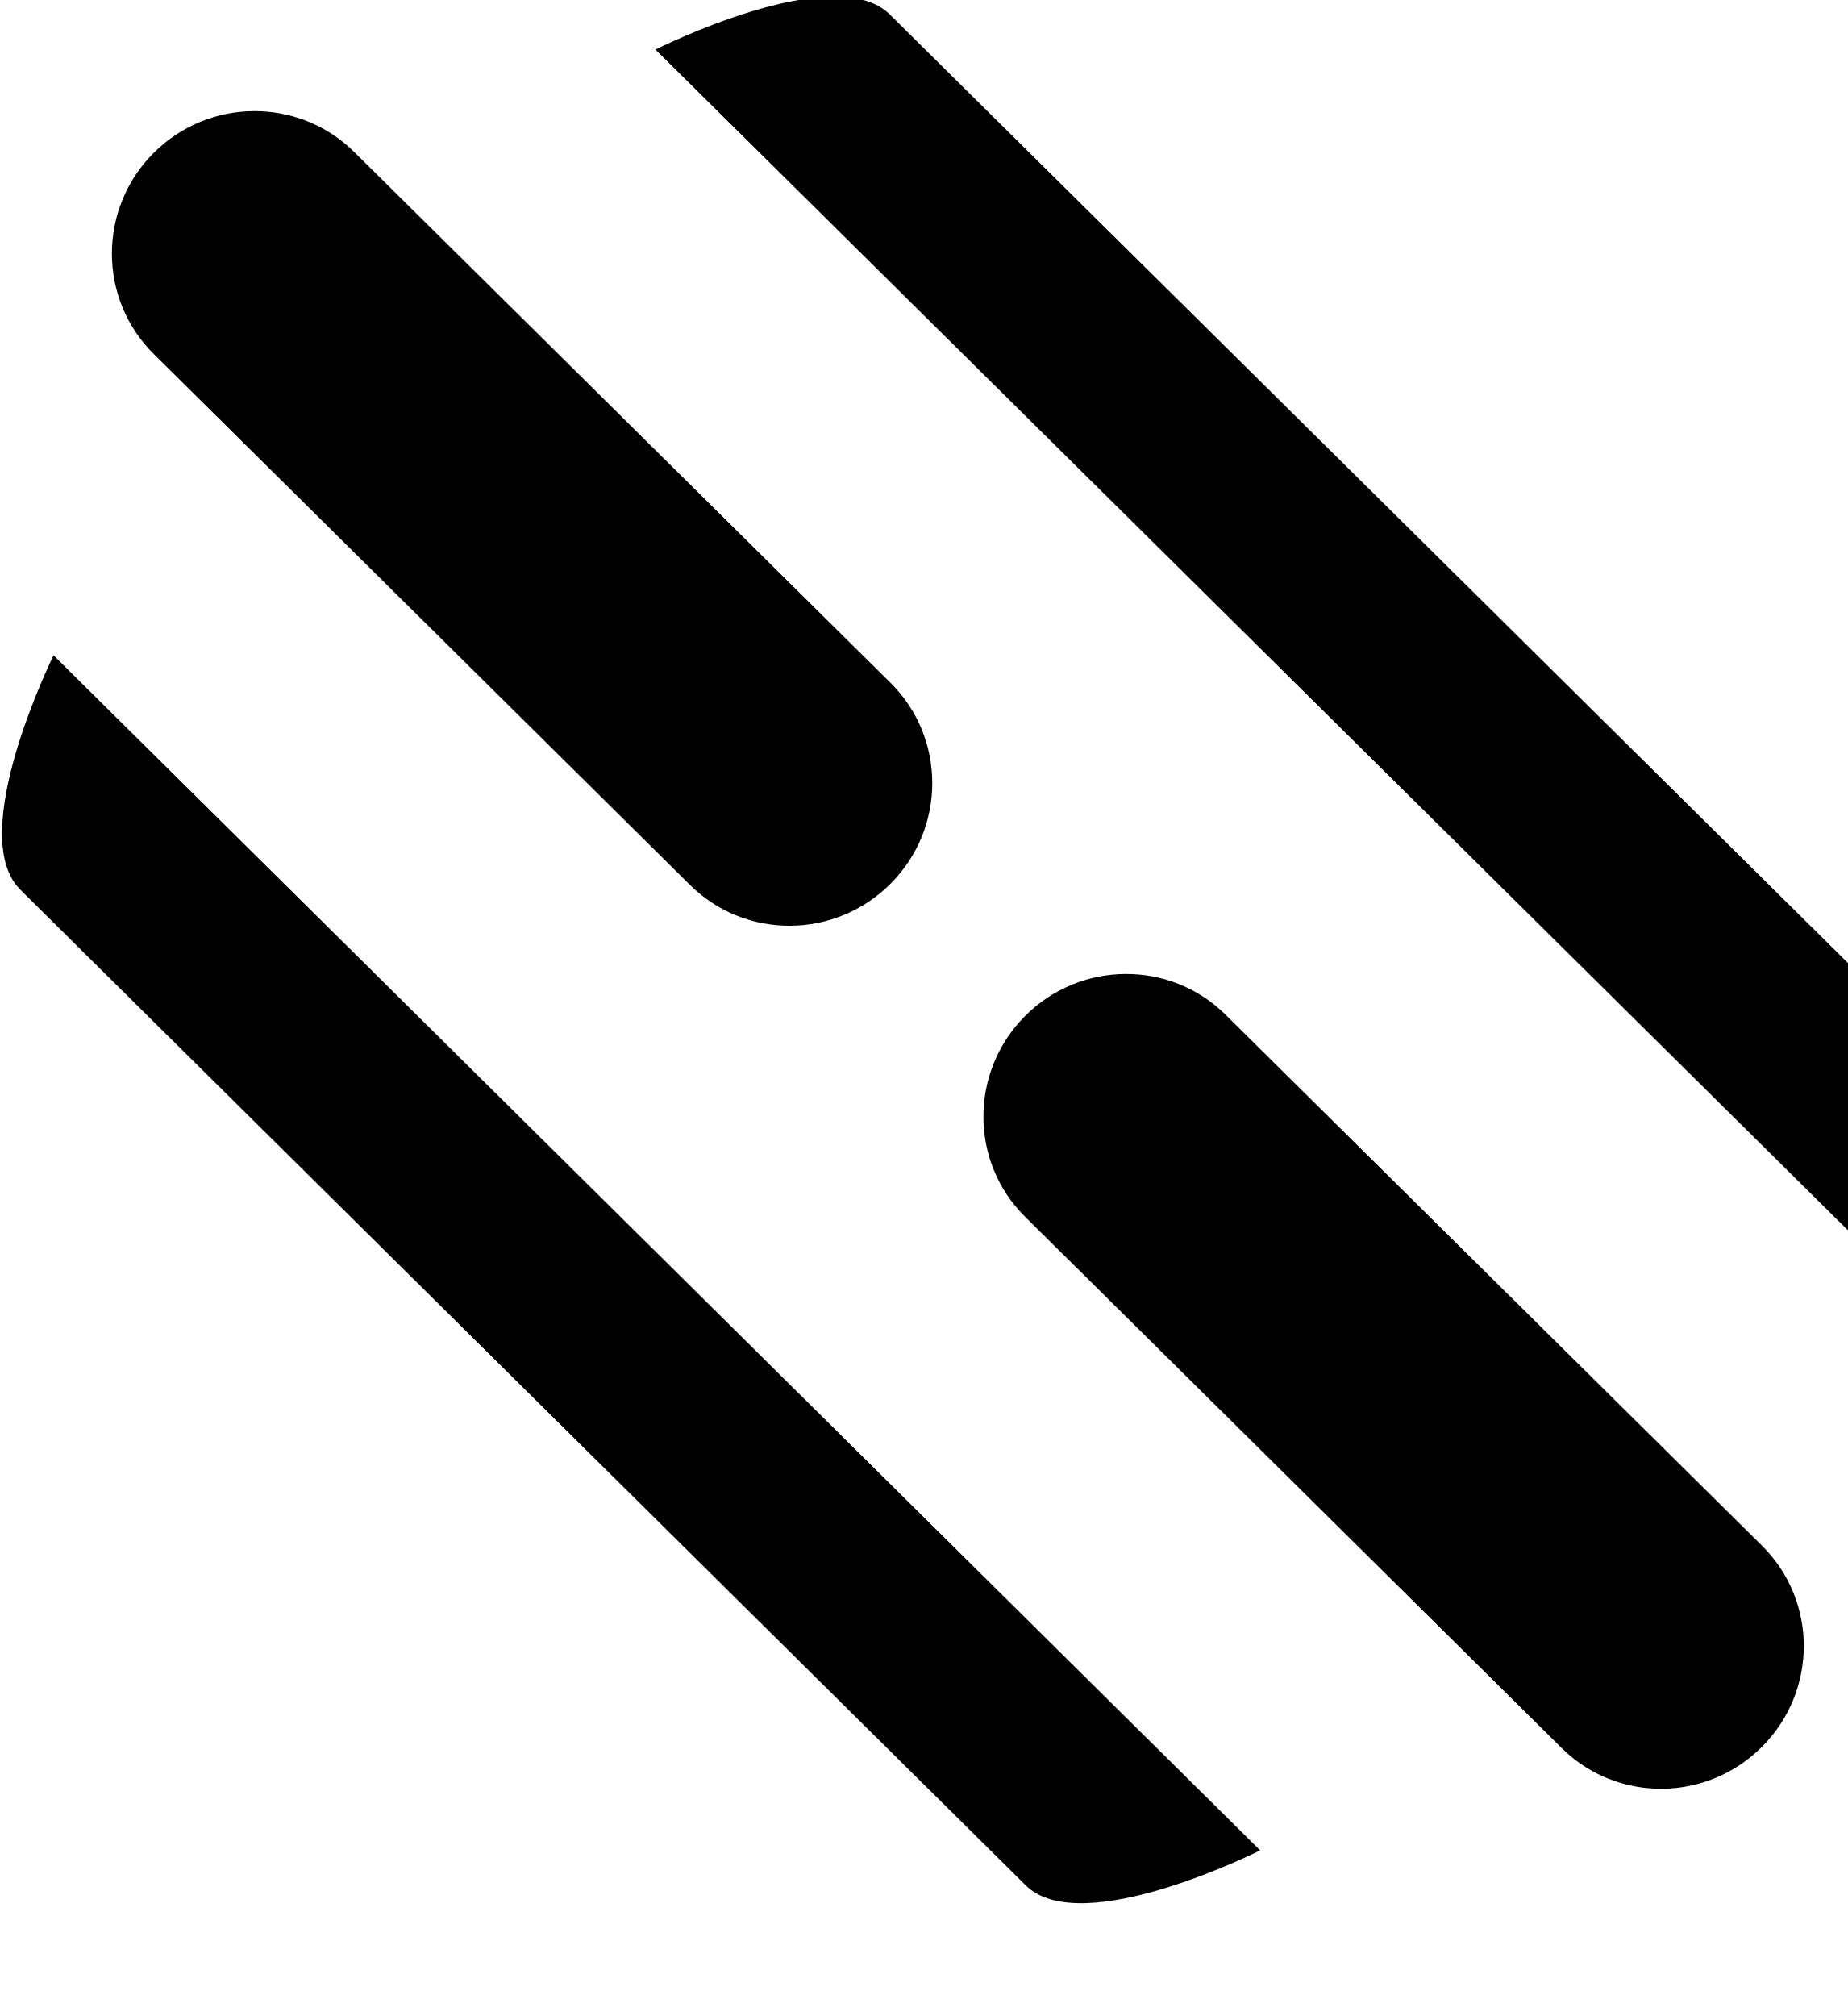
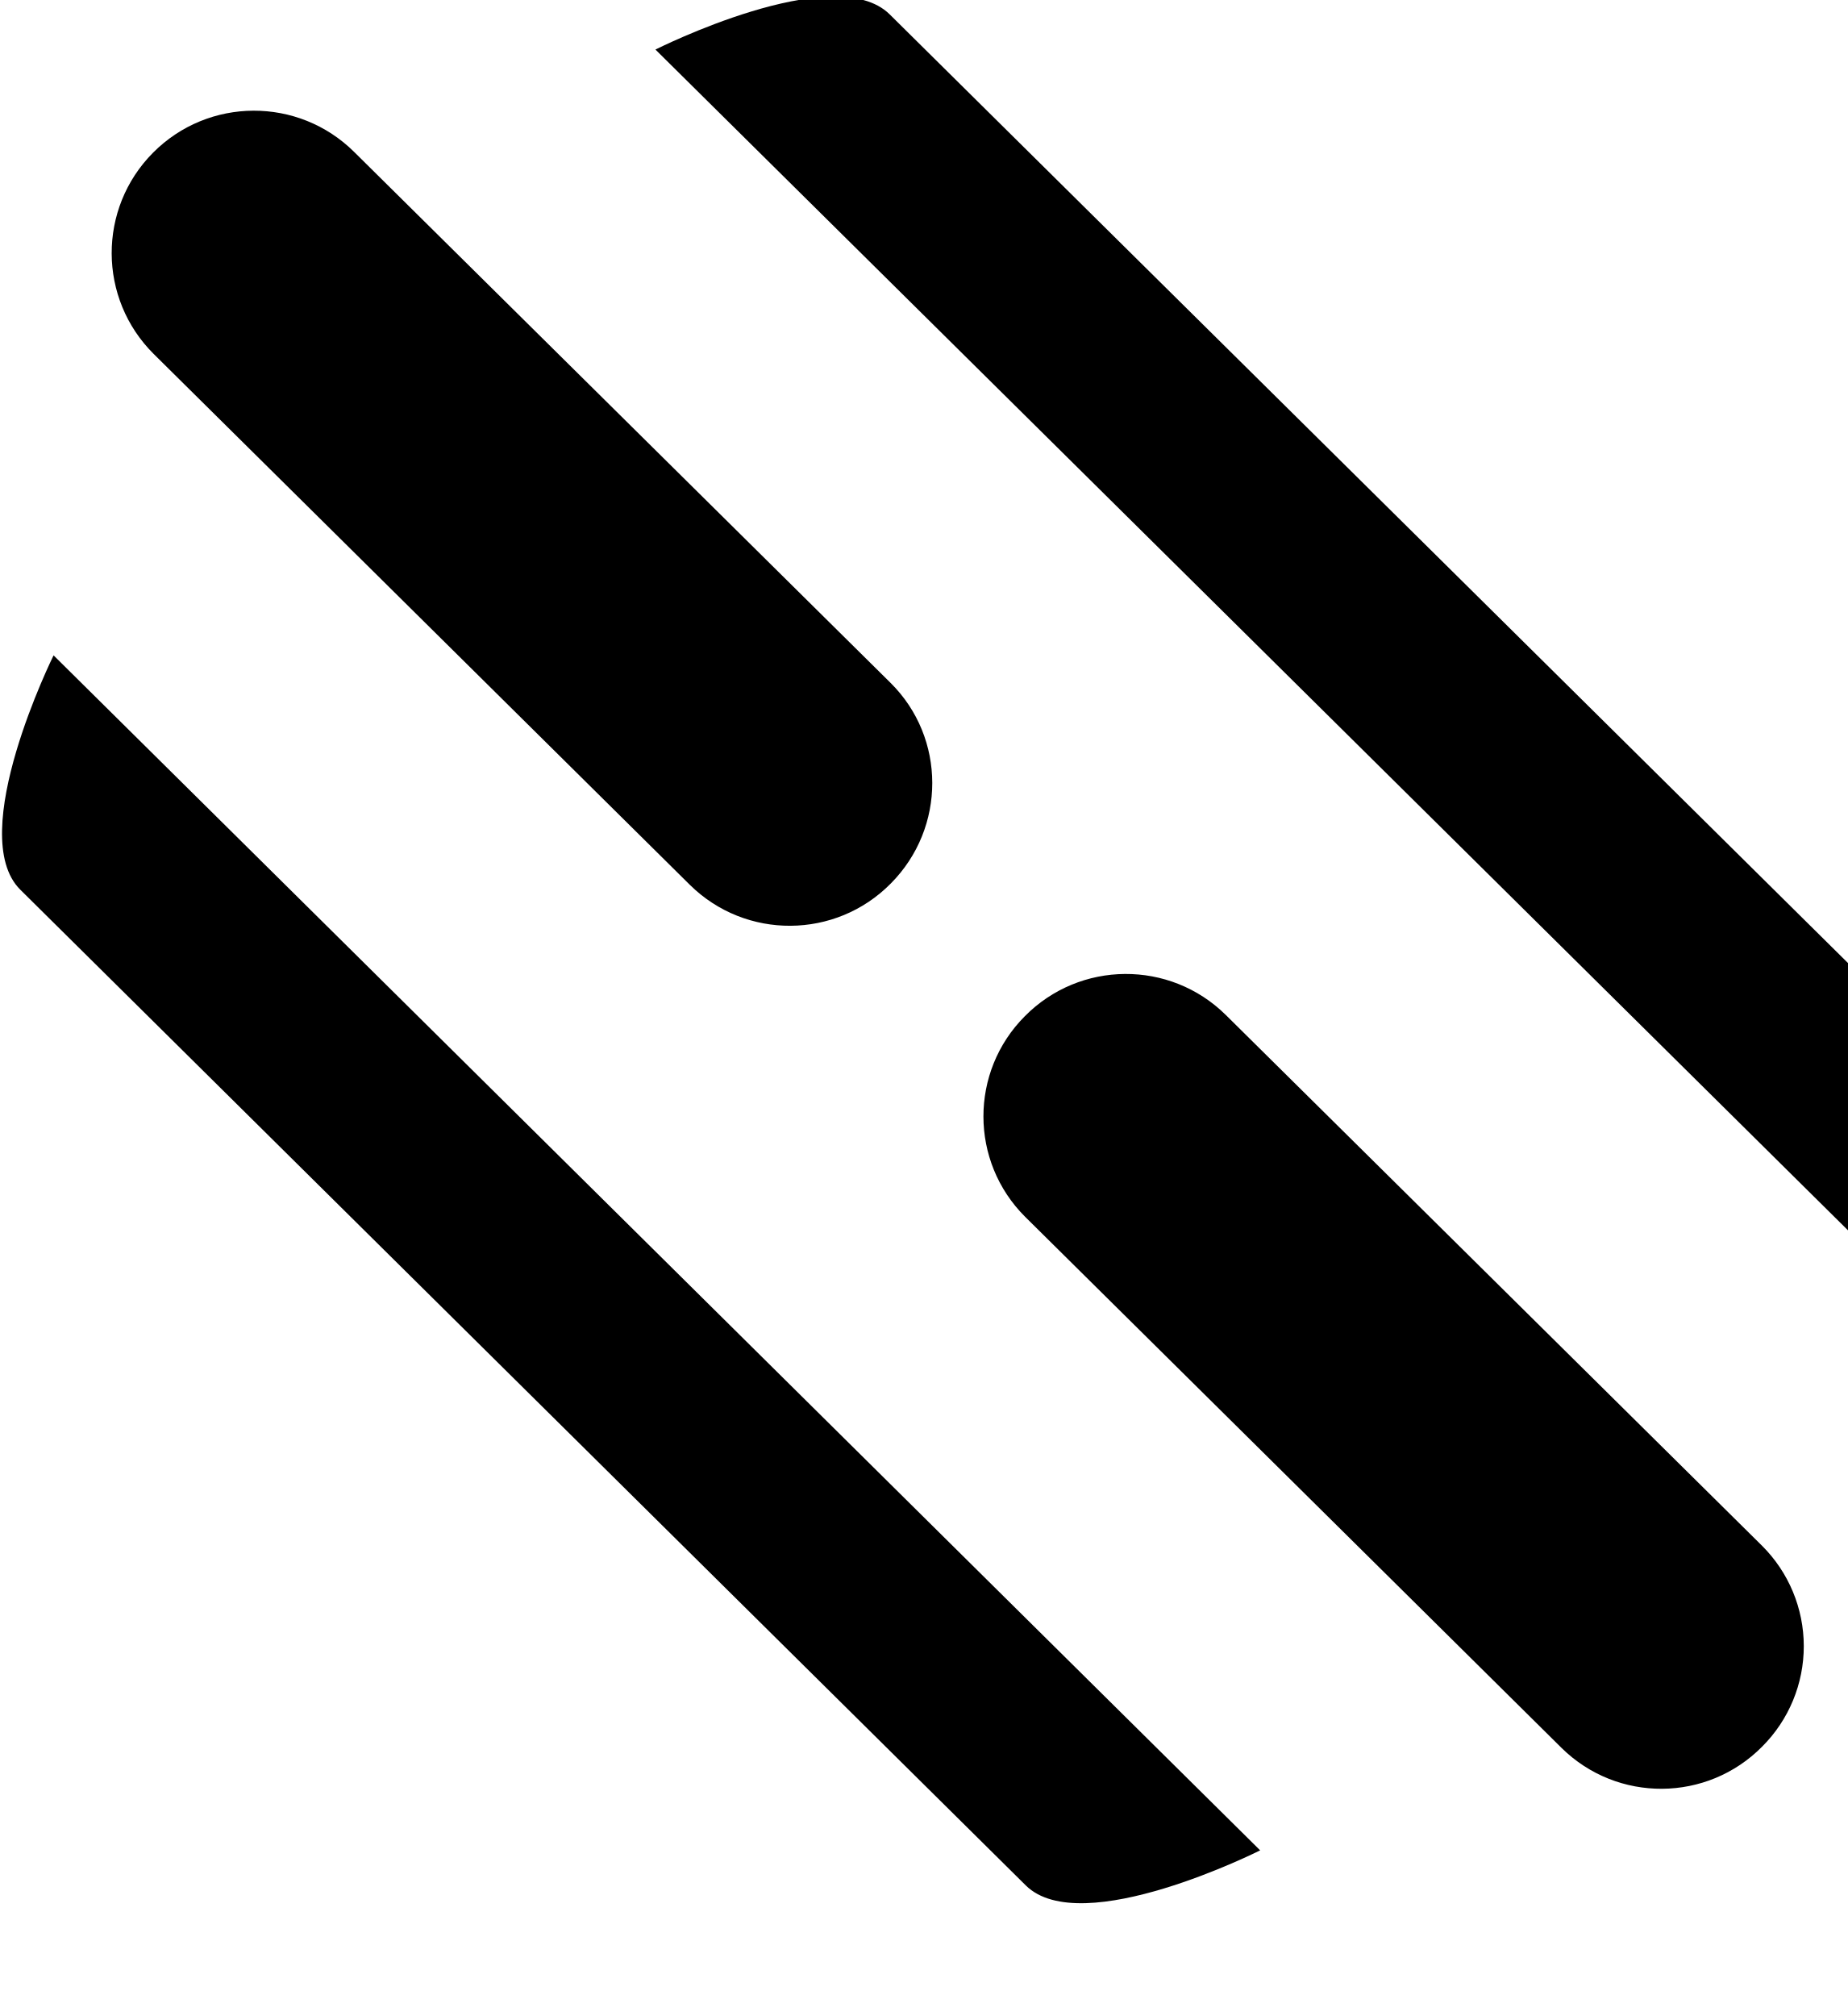
- <svg xmlns="http://www.w3.org/2000/svg" preserveaspectratio="xMidYMid" width="11" height="12" viewbox="0 0 11 12">
-   <path d="M11.086,7.407 C11.086,7.407 3.902,0.295 3.902,0.295 C3.902,0.295 4.967,-0.242 5.297,0.086 C5.297,0.086 11.284,6.012 11.284,6.012 C11.614,6.340 11.086,7.407 11.086,7.407 ZM5.303,5.259 C4.973,5.591 4.438,5.595 4.107,5.267 C4.107,5.267 0.915,2.107 0.915,2.107 C0.584,1.779 0.583,1.244 0.913,0.912 C1.243,0.581 1.778,0.577 2.109,0.905 C2.109,0.905 5.302,4.065 5.302,4.065 C5.632,4.392 5.633,4.927 5.303,5.259 ZM6.107,11.223 C6.107,11.223 0.121,5.296 0.121,5.296 C-0.210,4.968 0.319,3.901 0.319,3.901 C0.319,3.901 7.502,11.014 7.502,11.014 C7.502,11.014 6.438,11.550 6.107,11.223 ZM6.101,6.049 C6.431,5.717 6.967,5.713 7.297,6.041 C7.297,6.041 10.490,9.201 10.490,9.201 C10.821,9.529 10.821,10.064 10.491,10.396 C10.162,10.728 9.626,10.732 9.296,10.404 C9.296,10.404 6.103,7.243 6.103,7.243 C5.772,6.916 5.772,6.381 6.101,6.049 Z" id="link" fill-rule="evenodd" />
+ <svg xmlns="http://www.w3.org/2000/svg" width="11" height="12">
+   <path d="M11.086 7.407L3.902.295S4.967-.242 5.297.086l5.987 5.926c.33.328-.198 1.395-.198 1.395zM5.303 5.259a.846.846 0 0 1-1.196.008L.915 2.107A.847.847 0 1 1 2.109.905l3.193 3.16c.33.327.331.862.001 1.194zm.804 5.964L.121 5.296c-.331-.328.198-1.395.198-1.395l7.183 7.113s-1.064.536-1.395.209zm-.006-5.174a.846.846 0 0 1 1.196-.008l3.193 3.16a.844.844 0 0 1 .001 1.195.845.845 0 0 1-1.195.008L6.103 7.243a.844.844 0 0 1-.002-1.194z" fill-rule="evenodd" />
</svg>
